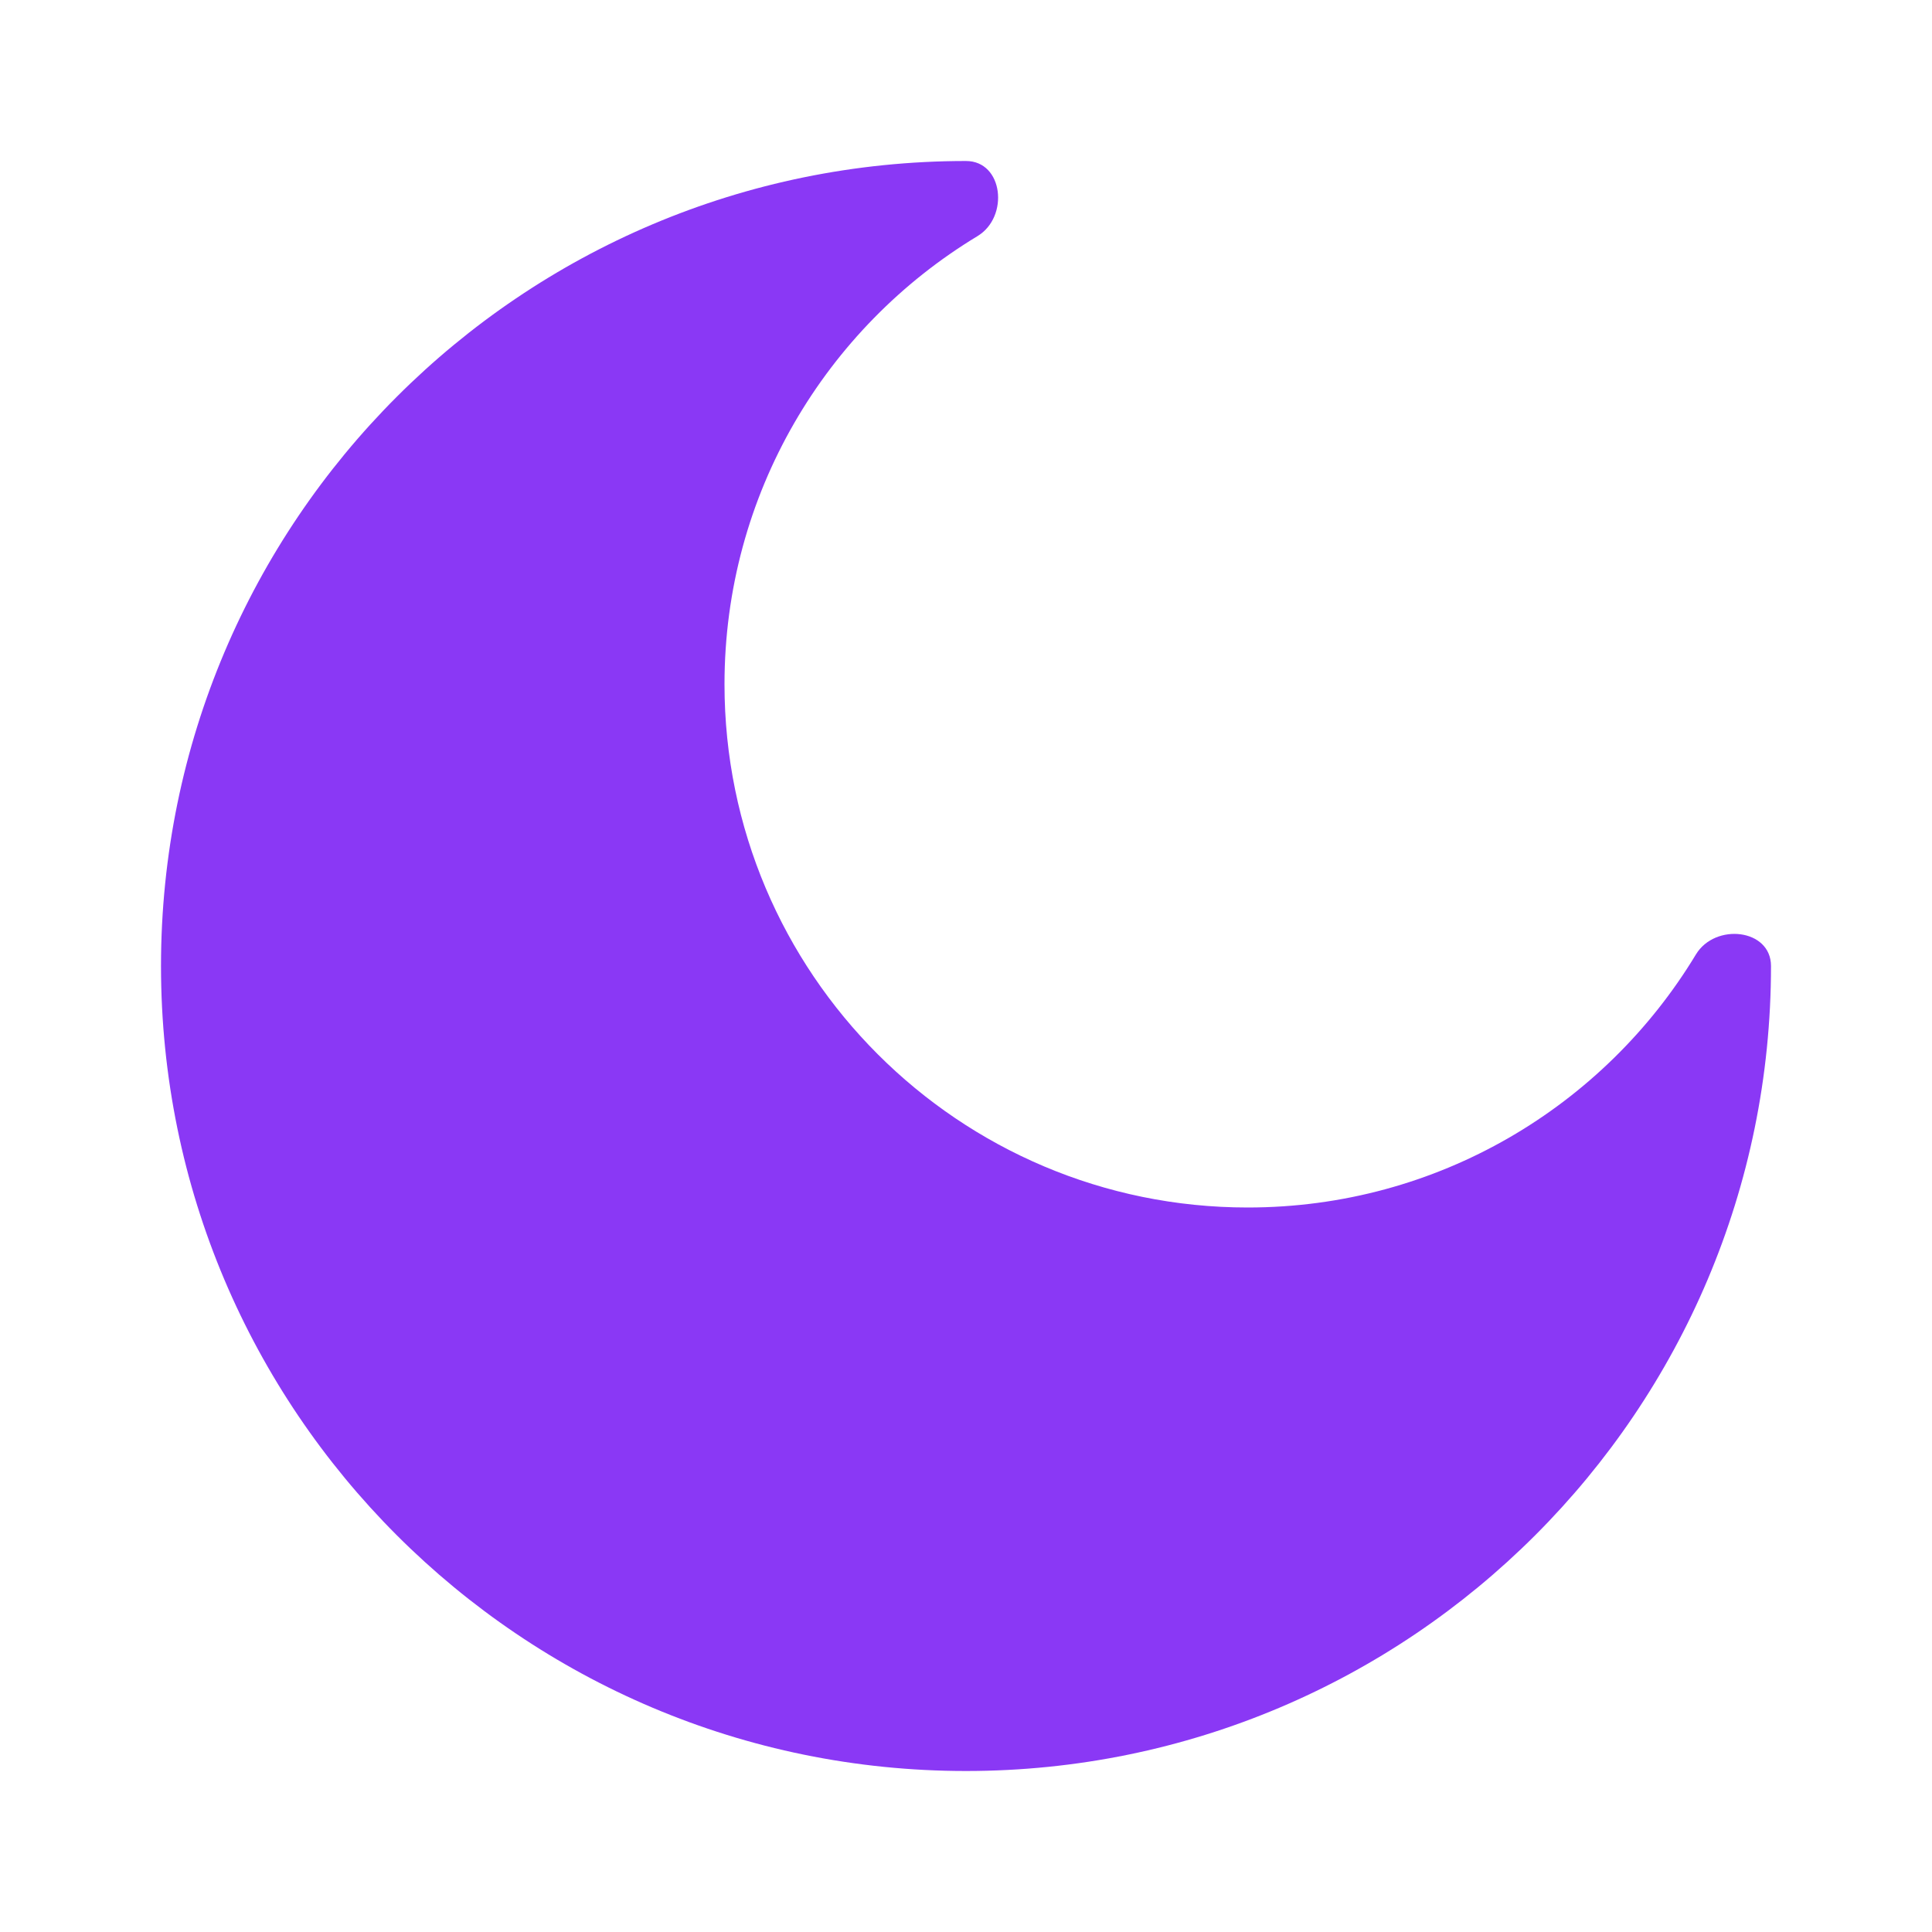
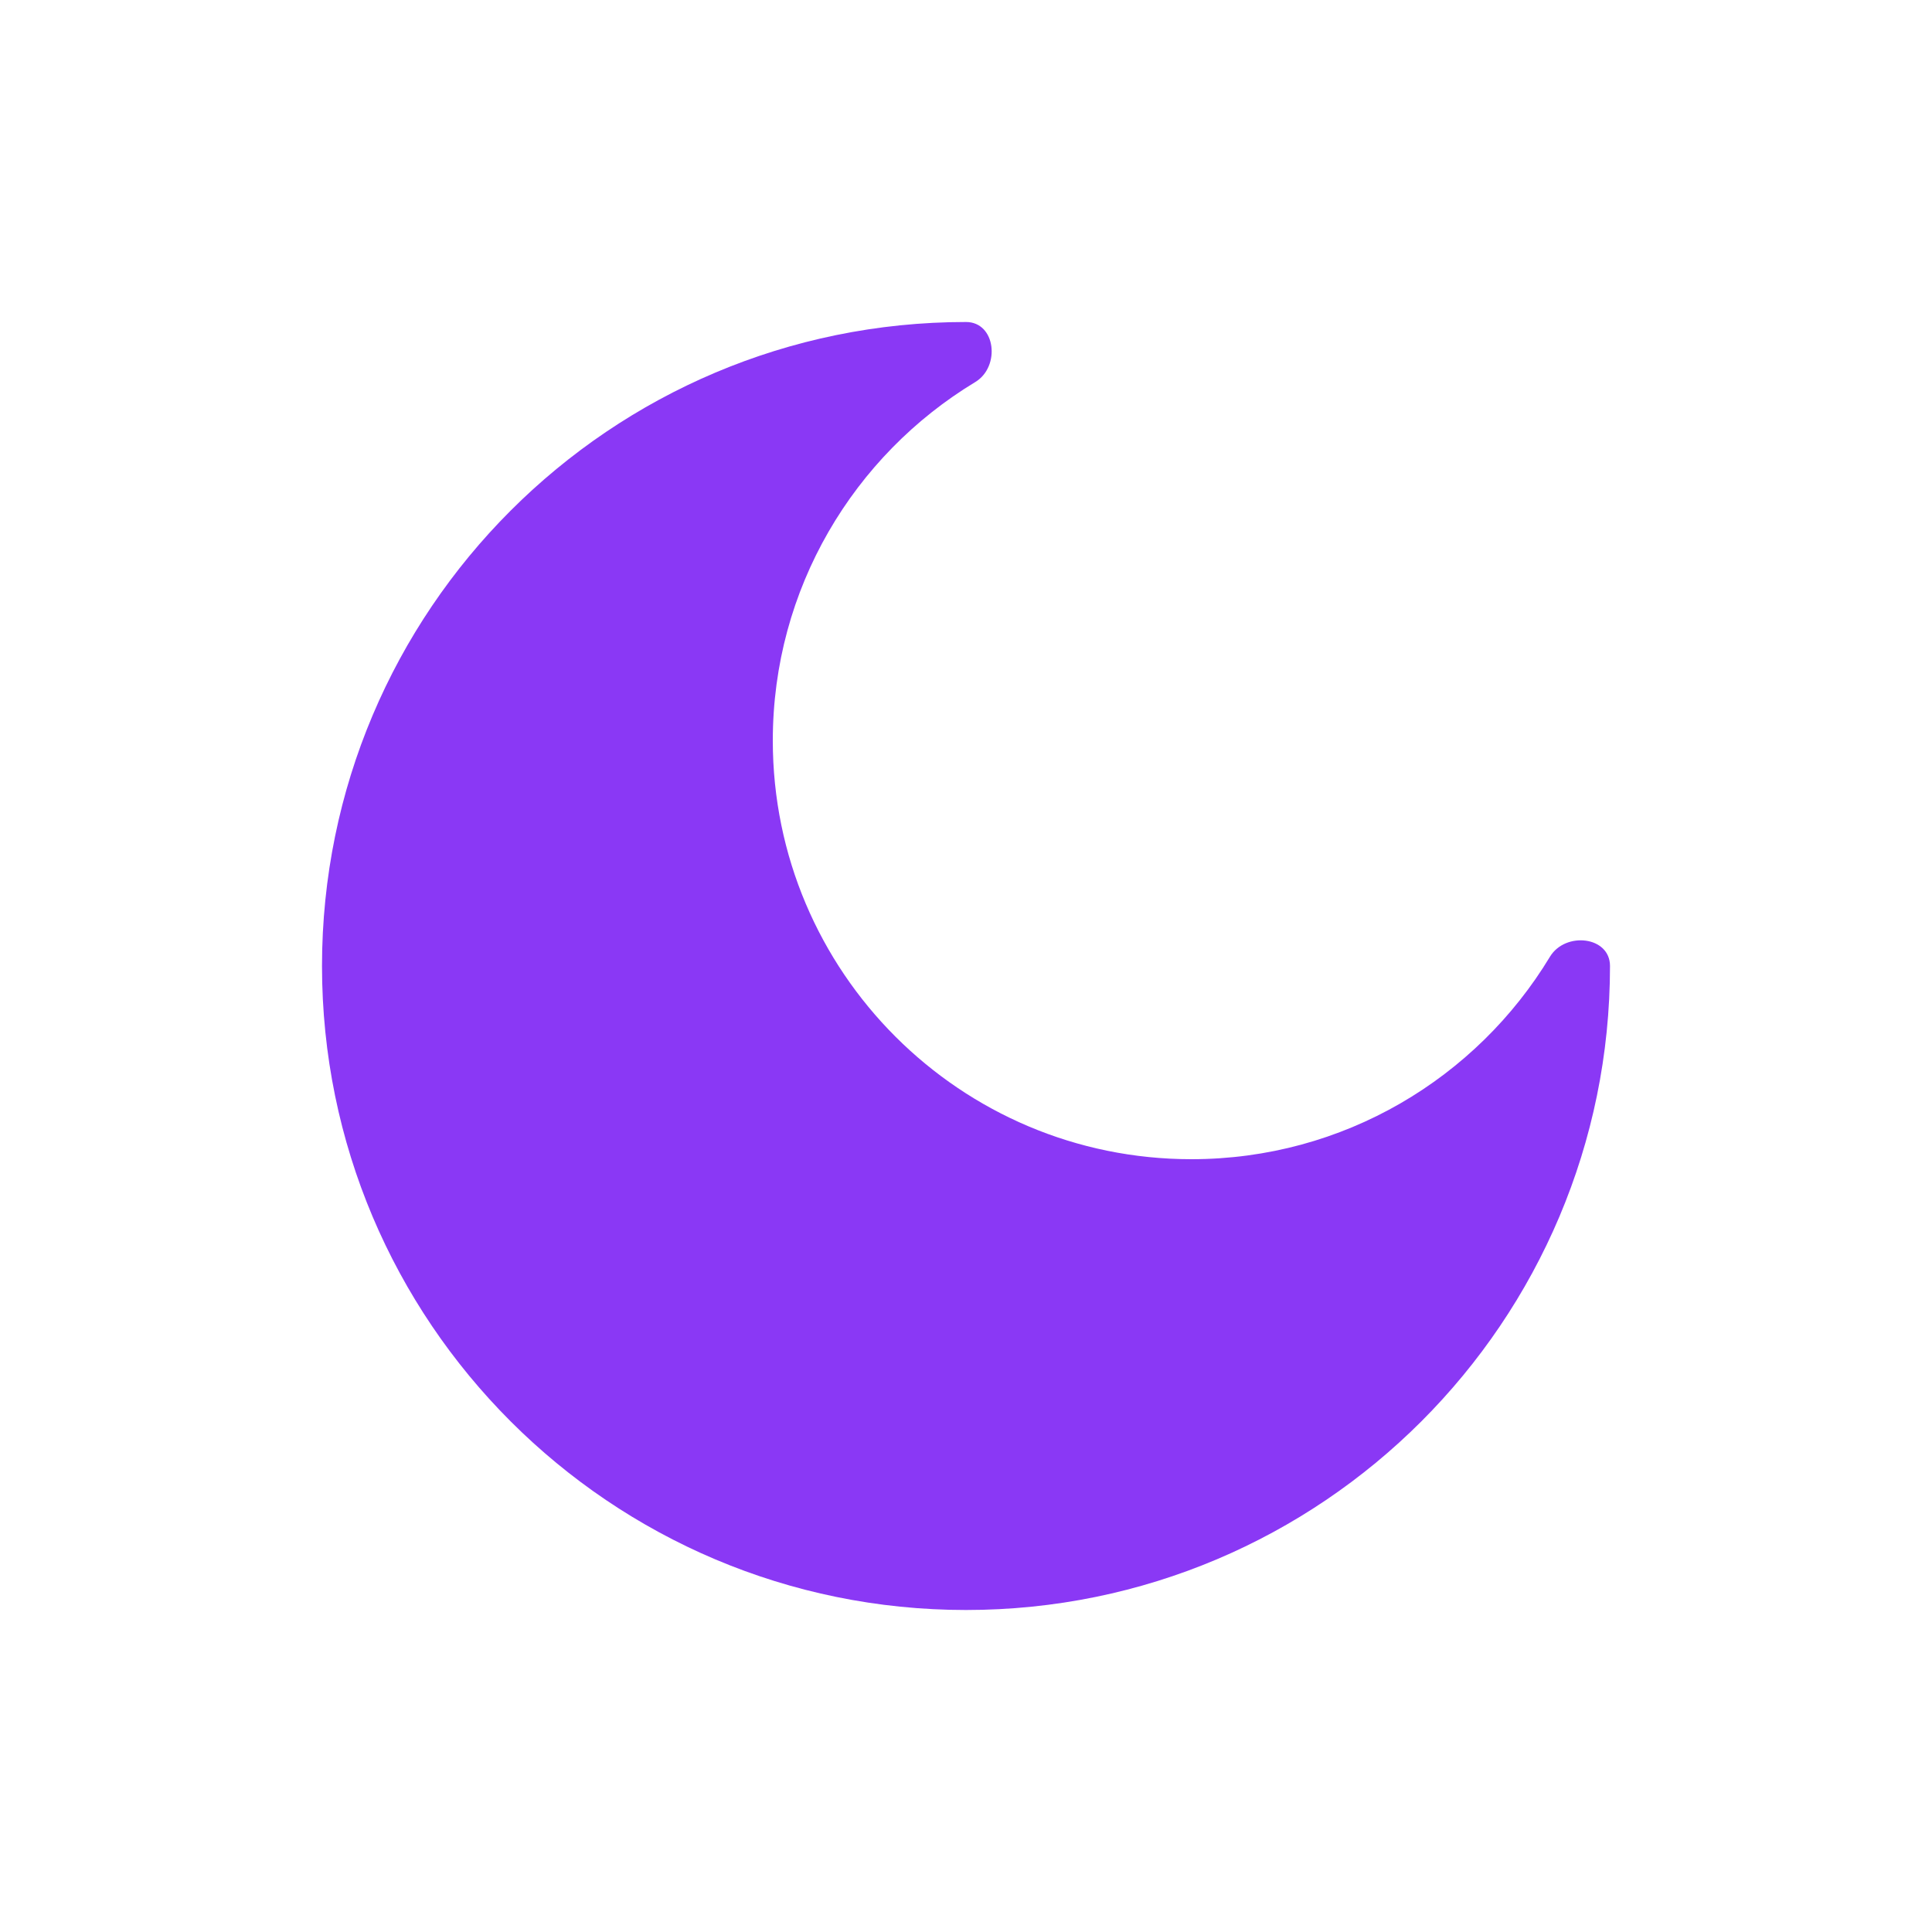
<svg xmlns="http://www.w3.org/2000/svg" width="24" height="24" viewBox="0 0 24 24" fill="none">
-   <path d="M12 22C17.523 22 22 17.523 22 12C22 11.537 21.306 11.461 21.067 11.857C19.929 13.741 17.861 15 15.5 15C11.91 15 9 12.09 9 8.5C9 6.138 10.259 4.071 12.143 2.933C12.539 2.693 12.463 2 12 2C6.477 2 2 6.477 2 12C2 17.523 6.477 22 12 22Z" fill="#8A38F5" />
+   <path d="M12 20C16.418 20 20 16.418 20 12C20 11.63 19.445 11.569 19.254 11.885C18.343 13.393 16.689 14.4 14.8 14.4C11.928 14.4 9.6 12.072 9.6 9.2C9.6 7.311 10.607 5.657 12.115 4.746C12.431 4.555 12.37 4 12 4C7.582 4 4 7.582 4 12C4 16.418 7.582 20 12 20Z" fill="#8A38F5" />
</svg>
